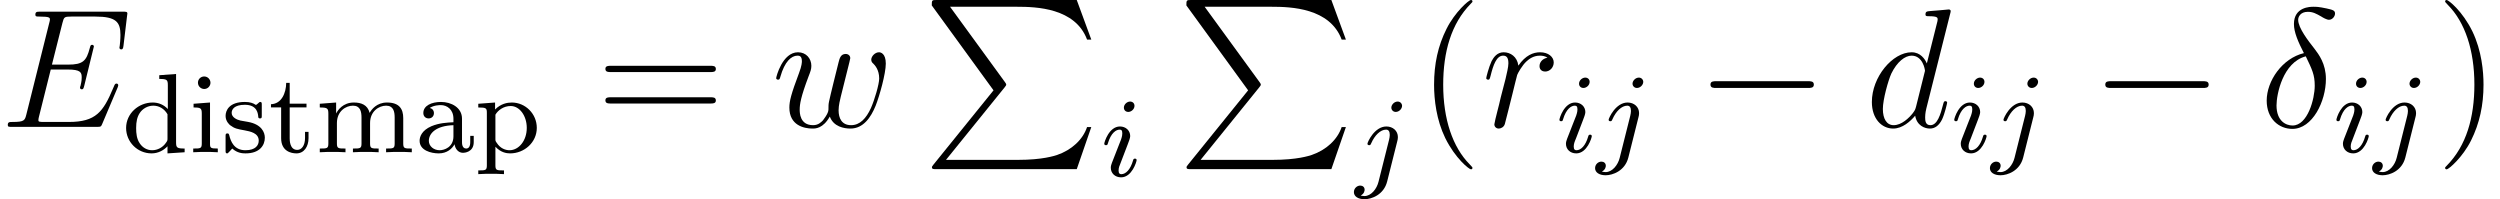
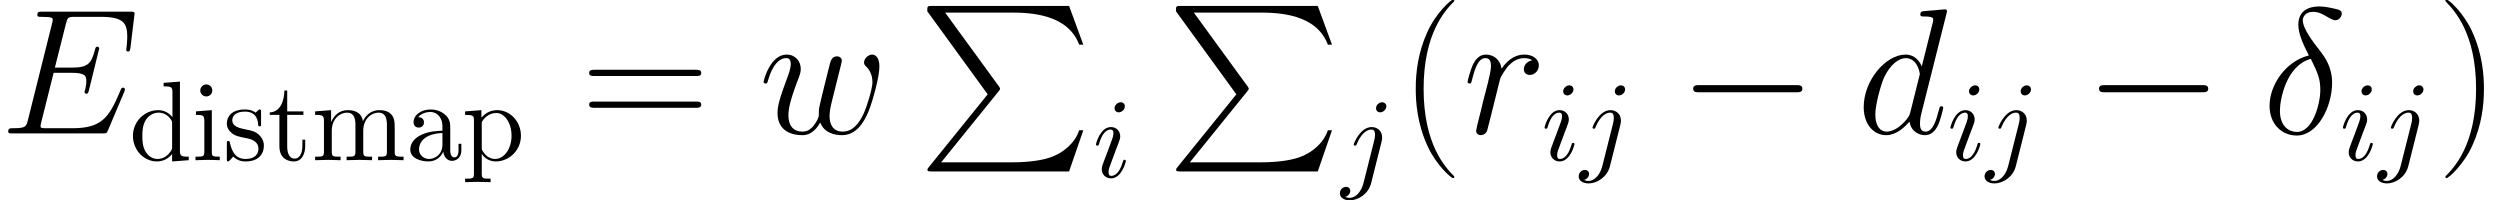
- <svg xmlns="http://www.w3.org/2000/svg" xmlns:xlink="http://www.w3.org/1999/xlink" height="13.997pt" version="1.1" viewBox="-0.001 -14.003 176.677 13.997" width="176.677pt">
+ <svg xmlns="http://www.w3.org/2000/svg" xmlns:xlink="http://www.w3.org/1999/xlink" height="19.173pt" version="1.1" viewBox="-0.002 -19.181 240.794 19.173" width="240.794pt">
  <defs>
-     <path d="M5.033 6.384L0.789 11.632C0.693 11.752 0.681 11.776 0.681 11.824C0.681 11.955 0.789 11.955 1.004 11.955H10.915L11.943 8.978H11.644C11.345 9.875 10.544 10.604 9.528 10.951C9.337 11.011 8.512 11.298 6.755 11.298H1.674L5.822 6.169C5.906 6.061 5.93 6.025 5.93 5.978S5.918 5.918 5.846 5.81L1.961 0.478H6.695C8.058 0.478 10.807 0.562 11.644 2.798H11.943L10.915 0H1.004C0.681 0 0.669 0.012 0.669 0.383L5.033 6.384Z" id="g0-80" />
-     <path d="M3.347 -2.375C3.347 -3.156 2.59 -3.555 1.865 -3.555C1.203 -3.555 0.614 -3.3 0.614 -2.774C0.614 -2.534 0.781 -2.391 0.988 -2.391C1.211 -2.391 1.363 -2.55 1.363 -2.766C1.363 -2.957 1.243 -3.092 1.068 -3.132C1.363 -3.332 1.793 -3.332 1.849 -3.332C2.295 -3.332 2.742 -3.021 2.742 -2.367V-2.12C2.279 -2.096 1.745 -2.072 1.188 -1.841C0.486 -1.538 0.351 -1.076 0.351 -0.813C0.351 -0.128 1.156 0.08 1.706 0.08C2.287 0.08 2.646 -0.247 2.821 -0.566C2.861 -0.263 3.068 0.04 3.419 0.04C3.499 0.04 4.176 0.008 4.176 -0.717V-1.156H3.929V-0.717C3.929 -0.391 3.81 -0.263 3.642 -0.263C3.347 -0.263 3.347 -0.63 3.347 -0.717V-2.375ZM2.742 -1.124C2.742 -0.351 2.088 -0.143 1.769 -0.143C1.355 -0.143 1.004 -0.422 1.004 -0.805C1.004 -1.331 1.498 -1.873 2.742 -1.913V-1.124Z" id="g4-97" />
-     <path d="M2.622 -5.444V-5.181C3.164 -5.181 3.228 -5.125 3.228 -4.734V-3.053C2.949 -3.355 2.574 -3.515 2.16 -3.515C1.164 -3.515 0.279 -2.742 0.279 -1.714C0.279 -0.733 1.076 0.08 2.08 0.08C2.55 0.08 2.941 -0.143 3.204 -0.422V0.08L4.415 0V-0.263C3.873 -0.263 3.81 -0.319 3.81 -0.709V-5.531L2.622 -5.444ZM3.204 -0.988C3.204 -0.845 3.204 -0.813 3.084 -0.654C2.861 -0.335 2.495 -0.143 2.12 -0.143C1.753 -0.143 1.435 -0.335 1.243 -0.63C1.028 -0.94 0.988 -1.331 0.988 -1.706C0.988 -2.168 1.06 -2.495 1.243 -2.774C1.435 -3.068 1.793 -3.292 2.2 -3.292C2.582 -3.292 2.965 -3.1 3.204 -2.686V-0.988Z" id="g4-100" />
-     <path d="M1.554 -4.91C1.554 -5.141 1.371 -5.356 1.108 -5.356C0.877 -5.356 0.669 -5.173 0.669 -4.918C0.669 -4.639 0.901 -4.471 1.108 -4.471C1.387 -4.471 1.554 -4.702 1.554 -4.91ZM0.359 -3.427V-3.164C0.869 -3.164 0.94 -3.116 0.94 -2.726V-0.622C0.94 -0.263 0.845 -0.263 0.335 -0.263V0C0.646 -0.024 1.092 -0.024 1.211 -0.024C1.315 -0.024 1.793 -0.024 2.072 0V-0.263C1.554 -0.263 1.522 -0.303 1.522 -0.614V-3.515L0.359 -3.427Z" id="g4-105" />
-     <path d="M6.225 -2.415C6.225 -3.061 5.946 -3.515 5.077 -3.515C4.344 -3.515 3.977 -3.013 3.85 -2.782C3.706 -3.355 3.252 -3.515 2.734 -3.515C1.961 -3.515 1.594 -2.965 1.49 -2.75H1.482V-3.515L0.327 -3.427V-3.164C0.869 -3.164 0.933 -3.108 0.933 -2.718V-0.622C0.933 -0.263 0.837 -0.263 0.327 -0.263V0C0.669 -0.024 1.02 -0.024 1.235 -0.024C1.466 -0.024 1.801 -0.024 2.144 0V-0.263C1.634 -0.263 1.538 -0.263 1.538 -0.622V-2.064C1.538 -2.901 2.168 -3.292 2.67 -3.292C3.188 -3.292 3.276 -2.885 3.276 -2.447V-0.622C3.276 -0.263 3.18 -0.263 2.67 -0.263V0C3.013 -0.024 3.363 -0.024 3.579 -0.024C3.81 -0.024 4.144 -0.024 4.487 0V-0.263C3.977 -0.263 3.881 -0.263 3.881 -0.622V-2.064C3.881 -2.901 4.511 -3.292 5.013 -3.292C5.531 -3.292 5.619 -2.885 5.619 -2.447V-0.622C5.619 -0.263 5.523 -0.263 5.013 -0.263V0C5.356 -0.024 5.707 -0.024 5.922 -0.024C6.153 -0.024 6.488 -0.024 6.83 0V-0.263C6.32 -0.263 6.225 -0.263 6.225 -0.622V-2.415Z" id="g4-109" />
-     <path d="M2.096 1.283C1.586 1.283 1.49 1.283 1.49 0.925V-0.391C1.865 0.016 2.271 0.08 2.527 0.08C3.539 0.08 4.415 -0.701 4.415 -1.722C4.415 -2.718 3.61 -3.515 2.646 -3.515C2.335 -3.515 1.873 -3.435 1.466 -3.021V-3.515L0.279 -3.427V-3.164C0.845 -3.164 0.885 -3.116 0.885 -2.782V0.925C0.885 1.283 0.789 1.283 0.279 1.283V1.546C0.622 1.522 0.972 1.522 1.188 1.522C1.419 1.522 1.753 1.522 2.096 1.546V1.283ZM1.49 -2.654C1.674 -2.973 2.072 -3.268 2.574 -3.268C3.188 -3.268 3.706 -2.59 3.706 -1.722C3.706 -0.805 3.132 -0.143 2.487 -0.143C2.208 -0.143 1.841 -0.263 1.586 -0.662C1.49 -0.797 1.49 -0.805 1.49 -0.956V-2.654Z" id="g4-112" />
-     <path d="M2.837 -3.347C2.837 -3.475 2.837 -3.555 2.734 -3.555C2.694 -3.555 2.67 -3.555 2.542 -3.427C2.527 -3.419 2.455 -3.347 2.431 -3.347C2.423 -3.347 2.407 -3.347 2.359 -3.379C2.232 -3.467 2.001 -3.555 1.642 -3.555C0.526 -3.555 0.279 -2.949 0.279 -2.566C0.279 -2.168 0.574 -1.937 0.598 -1.913C0.917 -1.674 1.1 -1.642 1.634 -1.546C2.008 -1.474 2.622 -1.363 2.622 -0.821C2.622 -0.51 2.415 -0.143 1.682 -0.143C0.877 -0.143 0.646 -0.765 0.542 -1.188C0.51 -1.291 0.502 -1.331 0.406 -1.331C0.279 -1.331 0.279 -1.267 0.279 -1.116V-0.128C0.279 0 0.279 0.08 0.383 0.08C0.43 0.08 0.438 0.072 0.582 -0.08C0.622 -0.12 0.709 -0.223 0.749 -0.263C1.108 0.064 1.482 0.08 1.69 0.08C2.702 0.08 3.053 -0.502 3.053 -1.028C3.053 -1.411 2.821 -1.969 1.873 -2.144C1.809 -2.16 1.363 -2.24 1.331 -2.24C1.084 -2.295 0.709 -2.463 0.709 -2.782C0.709 -3.021 0.885 -3.355 1.642 -3.355C2.534 -3.355 2.574 -2.702 2.59 -2.479C2.598 -2.415 2.654 -2.391 2.71 -2.391C2.837 -2.391 2.837 -2.447 2.837 -2.598V-3.347Z" id="g4-115" />
-     <path d="M1.482 -3.172H2.67V-3.435H1.482V-4.902H1.235C1.227 -4.176 0.901 -3.419 0.159 -3.395V-3.172H0.877V-0.996C0.877 -0.064 1.594 0.08 1.961 0.08C2.495 0.08 2.813 -0.399 2.813 -0.996V-1.443H2.566V-1.012C2.566 -0.462 2.319 -0.167 2.016 -0.167C1.482 -0.167 1.482 -0.853 1.482 -0.98V-3.172Z" id="g4-116" />
-     <path d="M2.375 -4.973C2.375 -5.149 2.248 -5.276 2.064 -5.276C1.857 -5.276 1.626 -5.085 1.626 -4.846C1.626 -4.67 1.753 -4.543 1.937 -4.543C2.144 -4.543 2.375 -4.734 2.375 -4.973ZM1.211 -2.048L0.781 -0.948C0.741 -0.829 0.701 -0.733 0.701 -0.598C0.701 -0.207 1.004 0.08 1.427 0.08C2.2 0.08 2.527 -1.036 2.527 -1.14C2.527 -1.219 2.463 -1.243 2.407 -1.243C2.311 -1.243 2.295 -1.188 2.271 -1.108C2.088 -0.47 1.761 -0.143 1.443 -0.143C1.347 -0.143 1.251 -0.183 1.251 -0.399C1.251 -0.59 1.307 -0.733 1.411 -0.98C1.49 -1.196 1.57 -1.411 1.658 -1.626L1.905 -2.271C1.977 -2.455 2.072 -2.702 2.072 -2.837C2.072 -3.236 1.753 -3.515 1.347 -3.515C0.574 -3.515 0.239 -2.399 0.239 -2.295C0.239 -2.224 0.295 -2.192 0.359 -2.192C0.462 -2.192 0.47 -2.24 0.494 -2.319C0.717 -3.076 1.084 -3.292 1.323 -3.292C1.435 -3.292 1.514 -3.252 1.514 -3.029C1.514 -2.949 1.506 -2.837 1.427 -2.598L1.211 -2.048Z" id="g2-105" />
-     <path d="M3.292 -4.973C3.292 -5.125 3.172 -5.276 2.981 -5.276C2.742 -5.276 2.534 -5.053 2.534 -4.846C2.534 -4.694 2.654 -4.543 2.845 -4.543C3.084 -4.543 3.292 -4.766 3.292 -4.973ZM1.626 0.399C1.506 0.885 1.116 1.403 0.63 1.403C0.502 1.403 0.383 1.371 0.367 1.363C0.614 1.243 0.646 1.028 0.646 0.956C0.646 0.765 0.502 0.662 0.335 0.662C0.104 0.662 -0.112 0.861 -0.112 1.124C-0.112 1.427 0.183 1.626 0.638 1.626C1.124 1.626 2.001 1.323 2.24 0.367L2.957 -2.487C2.981 -2.582 2.997 -2.646 2.997 -2.766C2.997 -3.204 2.646 -3.515 2.184 -3.515C1.339 -3.515 0.845 -2.399 0.845 -2.295C0.845 -2.224 0.901 -2.192 0.964 -2.192C1.052 -2.192 1.06 -2.216 1.116 -2.335C1.355 -2.885 1.761 -3.292 2.16 -3.292C2.327 -3.292 2.423 -3.18 2.423 -2.917C2.423 -2.805 2.399 -2.694 2.375 -2.582L1.626 0.399Z" id="g2-106" />
-     <path d="M7.878 -2.75C8.082 -2.75 8.297 -2.75 8.297 -2.989S8.082 -3.228 7.878 -3.228H1.411C1.207 -3.228 0.992 -3.228 0.992 -2.989S1.207 -2.75 1.411 -2.75H7.878Z" id="g1-0" />
-     <path d="M3.108 -5.212C1.578 -4.842 0.478 -3.252 0.478 -1.853C0.478 -0.574 1.339 0.143 2.295 0.143C3.706 0.143 4.663 -1.793 4.663 -3.383C4.663 -4.459 4.16 -5.117 3.862 -5.511C3.419 -6.073 2.702 -6.994 2.702 -7.568C2.702 -7.771 2.857 -8.13 3.383 -8.13C3.754 -8.13 3.981 -7.998 4.34 -7.795C4.447 -7.723 4.722 -7.568 4.878 -7.568C5.129 -7.568 5.308 -7.819 5.308 -8.01C5.308 -8.237 5.129 -8.273 4.71 -8.369C4.148 -8.488 3.981 -8.488 3.778 -8.488S2.403 -8.488 2.403 -7.269C2.403 -6.683 2.702 -6.001 3.108 -5.212ZM3.24 -4.985C3.694 -4.041 3.873 -3.682 3.873 -2.905C3.873 -1.973 3.371 -0.096 2.307 -0.096C1.841 -0.096 1.172 -0.406 1.172 -1.518C1.172 -2.295 1.614 -4.555 3.24 -4.985Z" id="g3-14" />
-     <path d="M8.309 -2.774C8.321 -2.809 8.357 -2.893 8.357 -2.941C8.357 -3.001 8.309 -3.061 8.237 -3.061C8.189 -3.061 8.165 -3.049 8.13 -3.013C8.106 -3.001 8.106 -2.977 7.998 -2.738C7.293 -1.064 6.779 -0.347 4.866 -0.347H3.12C2.953 -0.347 2.929 -0.347 2.857 -0.359C2.726 -0.371 2.714 -0.395 2.714 -0.49C2.714 -0.574 2.738 -0.646 2.762 -0.753L3.587 -4.053H4.77C5.703 -4.053 5.774 -3.85 5.774 -3.491C5.774 -3.371 5.774 -3.264 5.691 -2.905C5.667 -2.857 5.655 -2.809 5.655 -2.774C5.655 -2.69 5.715 -2.654 5.786 -2.654C5.894 -2.654 5.906 -2.738 5.954 -2.905L6.635 -5.679C6.635 -5.738 6.587 -5.798 6.516 -5.798C6.408 -5.798 6.396 -5.75 6.348 -5.583C6.109 -4.663 5.87 -4.399 4.806 -4.399H3.67L4.411 -7.34C4.519 -7.759 4.543 -7.795 5.033 -7.795H6.743C8.213 -7.795 8.512 -7.4 8.512 -6.492C8.512 -6.48 8.512 -6.145 8.464 -5.75C8.452 -5.703 8.44 -5.631 8.44 -5.607C8.44 -5.511 8.5 -5.475 8.572 -5.475C8.656 -5.475 8.703 -5.523 8.727 -5.738L8.978 -7.831C8.978 -7.867 9.002 -7.986 9.002 -8.01C9.002 -8.141 8.895 -8.141 8.679 -8.141H2.845C2.618 -8.141 2.499 -8.141 2.499 -7.926C2.499 -7.795 2.582 -7.795 2.786 -7.795C3.527 -7.795 3.527 -7.711 3.527 -7.58C3.527 -7.52 3.515 -7.472 3.479 -7.34L1.865 -0.885C1.757 -0.466 1.734 -0.347 0.897 -0.347C0.669 -0.347 0.55 -0.347 0.55 -0.132C0.55 0 0.622 0 0.861 0H6.862C7.125 0 7.137 -0.012 7.221 -0.203L8.309 -2.774Z" id="g3-69" />
-     <path d="M6.013 -7.998C6.025 -8.046 6.049 -8.118 6.049 -8.177C6.049 -8.297 5.93 -8.297 5.906 -8.297C5.894 -8.297 5.308 -8.249 5.248 -8.237C5.045 -8.225 4.866 -8.201 4.651 -8.189C4.352 -8.165 4.268 -8.153 4.268 -7.938C4.268 -7.819 4.364 -7.819 4.531 -7.819C5.117 -7.819 5.129 -7.711 5.129 -7.592C5.129 -7.52 5.105 -7.424 5.093 -7.388L4.364 -4.483C4.232 -4.794 3.909 -5.272 3.288 -5.272C1.937 -5.272 0.478 -3.527 0.478 -1.757C0.478 -0.574 1.172 0.12 1.985 0.12C2.642 0.12 3.204 -0.395 3.539 -0.789C3.658 -0.084 4.22 0.12 4.579 0.12S5.224 -0.096 5.44 -0.526C5.631 -0.933 5.798 -1.662 5.798 -1.71C5.798 -1.769 5.75 -1.817 5.679 -1.817C5.571 -1.817 5.559 -1.757 5.511 -1.578C5.332 -0.873 5.105 -0.12 4.615 -0.12C4.268 -0.12 4.244 -0.43 4.244 -0.669C4.244 -0.717 4.244 -0.968 4.328 -1.303L6.013 -7.998ZM3.599 -1.423C3.539 -1.219 3.539 -1.196 3.371 -0.968C3.108 -0.634 2.582 -0.12 2.02 -0.12C1.53 -0.12 1.255 -0.562 1.255 -1.267C1.255 -1.925 1.626 -3.264 1.853 -3.766C2.26 -4.603 2.821 -5.033 3.288 -5.033C4.077 -5.033 4.232 -4.053 4.232 -3.957C4.232 -3.945 4.196 -3.79 4.184 -3.766L3.599 -1.423Z" id="g3-100" />
-     <path d="M4.651 -4.89C4.28 -4.818 4.089 -4.555 4.089 -4.292C4.089 -4.005 4.316 -3.909 4.483 -3.909C4.818 -3.909 5.093 -4.196 5.093 -4.555C5.093 -4.937 4.722 -5.272 4.125 -5.272C3.646 -5.272 3.096 -5.057 2.594 -4.328C2.511 -4.961 2.032 -5.272 1.554 -5.272C1.088 -5.272 0.849 -4.914 0.705 -4.651C0.502 -4.22 0.323 -3.503 0.323 -3.443C0.323 -3.395 0.371 -3.335 0.454 -3.335C0.55 -3.335 0.562 -3.347 0.634 -3.622C0.813 -4.34 1.04 -5.033 1.518 -5.033C1.805 -5.033 1.889 -4.83 1.889 -4.483C1.889 -4.22 1.769 -3.754 1.686 -3.383L1.351 -2.092C1.303 -1.865 1.172 -1.327 1.112 -1.112C1.028 -0.801 0.897 -0.239 0.897 -0.179C0.897 -0.012 1.028 0.12 1.207 0.12C1.339 0.12 1.566 0.036 1.638 -0.203C1.674 -0.299 2.116 -2.104 2.188 -2.379C2.248 -2.642 2.319 -2.893 2.379 -3.156C2.427 -3.324 2.475 -3.515 2.511 -3.67C2.546 -3.778 2.869 -4.364 3.168 -4.627C3.312 -4.758 3.622 -5.033 4.113 -5.033C4.304 -5.033 4.495 -4.997 4.651 -4.89Z" id="g3-114" />
-     <path d="M4.113 -0.729C4.376 -0.012 5.117 0.12 5.571 0.12C6.48 0.12 7.018 -0.669 7.352 -1.494C7.627 -2.188 8.07 -3.766 8.07 -4.471C8.07 -5.2 7.699 -5.272 7.592 -5.272C7.305 -5.272 7.042 -4.985 7.042 -4.746C7.042 -4.603 7.125 -4.519 7.185 -4.471C7.293 -4.364 7.603 -4.041 7.603 -3.419C7.603 -3.013 7.269 -1.889 7.018 -1.327C6.683 -0.598 6.241 -0.12 5.619 -0.12C4.949 -0.12 4.734 -0.622 4.734 -1.172C4.734 -1.518 4.842 -1.937 4.89 -2.14L5.392 -4.148C5.452 -4.388 5.559 -4.806 5.559 -4.854C5.559 -5.033 5.416 -5.153 5.236 -5.153C4.89 -5.153 4.806 -4.854 4.734 -4.567C4.615 -4.101 4.113 -2.08 4.065 -1.817C4.017 -1.614 4.017 -1.482 4.017 -1.219C4.017 -0.933 3.634 -0.478 3.622 -0.454C3.491 -0.323 3.3 -0.12 2.929 -0.12C1.985 -0.12 1.985 -1.016 1.985 -1.219C1.985 -1.602 2.068 -2.128 2.606 -3.551C2.75 -3.921 2.809 -4.077 2.809 -4.316C2.809 -4.818 2.451 -5.272 1.865 -5.272C0.765 -5.272 0.323 -3.539 0.323 -3.443C0.323 -3.395 0.371 -3.335 0.454 -3.335C0.562 -3.335 0.574 -3.383 0.622 -3.551C0.921 -4.603 1.387 -5.033 1.829 -5.033C1.949 -5.033 2.14 -5.021 2.14 -4.639C2.14 -4.579 2.14 -4.328 1.937 -3.802C1.375 -2.307 1.255 -1.817 1.255 -1.363C1.255 -0.108 2.283 0.12 2.893 0.12C3.096 0.12 3.634 0.12 4.113 -0.729Z" id="g3-119" />
-     <path d="M3.885 2.905C3.885 2.869 3.885 2.845 3.682 2.642C2.487 1.435 1.817 -0.538 1.817 -2.977C1.817 -5.296 2.379 -7.293 3.766 -8.703C3.885 -8.811 3.885 -8.835 3.885 -8.871C3.885 -8.942 3.826 -8.966 3.778 -8.966C3.622 -8.966 2.642 -8.106 2.056 -6.934C1.447 -5.727 1.172 -4.447 1.172 -2.977C1.172 -1.913 1.339 -0.49 1.961 0.789C2.666 2.224 3.646 3.001 3.778 3.001C3.826 3.001 3.885 2.977 3.885 2.905Z" id="g5-40" />
-     <path d="M3.371 -2.977C3.371 -3.885 3.252 -5.368 2.582 -6.755C1.877 -8.189 0.897 -8.966 0.765 -8.966C0.717 -8.966 0.658 -8.942 0.658 -8.871C0.658 -8.835 0.658 -8.811 0.861 -8.608C2.056 -7.4 2.726 -5.428 2.726 -2.989C2.726 -0.669 2.164 1.327 0.777 2.738C0.658 2.845 0.658 2.869 0.658 2.905C0.658 2.977 0.717 3.001 0.765 3.001C0.921 3.001 1.901 2.14 2.487 0.968C3.096 -0.251 3.371 -1.542 3.371 -2.977Z" id="g5-41" />
-     <path d="M8.07 -3.873C8.237 -3.873 8.452 -3.873 8.452 -4.089C8.452 -4.316 8.249 -4.316 8.07 -4.316H1.028C0.861 -4.316 0.646 -4.316 0.646 -4.101C0.646 -3.873 0.849 -3.873 1.028 -3.873H8.07ZM8.07 -1.65C8.237 -1.65 8.452 -1.65 8.452 -1.865C8.452 -2.092 8.249 -2.092 8.07 -2.092H1.028C0.861 -2.092 0.646 -2.092 0.646 -1.877C0.646 -1.65 0.849 -1.65 1.028 -1.65H8.07Z" id="g5-61" />
+     <path d="M6.711 8.512L1.052 15.51C0.925 15.669 0.909 15.701 0.909 15.765C0.909 15.94 1.052 15.94 1.339 15.94H14.553L15.924 11.971H15.526C15.127 13.167 14.059 14.139 12.704 14.601C12.449 14.681 11.349 15.063 9.006 15.063H2.232L7.763 8.225C7.874 8.082 7.906 8.034 7.906 7.97S7.89 7.89 7.795 7.747L2.614 0.638H8.927C10.744 0.638 14.41 0.749 15.526 3.73H15.924L14.553 0H1.339C0.909 0 0.893 0.016 0.893 0.51L6.711 8.512Z" id="g0-80" />
+     <path d="M5.268 4.201C5.268 4.183 5.268 4.149 5.216 4.097C4.424 3.288 2.307 1.085 2.307 -4.287S4.39 -11.844 5.233 -12.705C5.233 -12.722 5.268 -12.757 5.268 -12.808S5.216 -12.894 5.147 -12.894C4.958 -12.894 3.495 -11.62 2.651 -9.727C1.79 -7.816 1.549 -5.957 1.549 -4.304C1.549 -3.064 1.67 -0.964 2.703 1.257C3.529 3.047 4.941 4.304 5.147 4.304C5.233 4.304 5.268 4.269 5.268 4.201Z" id="g5-40" />
+     <path d="M4.528 -4.287C4.528 -5.526 4.407 -7.626 3.374 -9.847C2.548 -11.638 1.136 -12.894 0.93 -12.894C0.878 -12.894 0.809 -12.877 0.809 -12.791C0.809 -12.757 0.826 -12.739 0.844 -12.705C1.67 -11.844 3.77 -9.658 3.77 -4.304C3.77 1.067 1.687 3.254 0.844 4.114C0.826 4.149 0.809 4.166 0.809 4.201C0.809 4.287 0.878 4.304 0.93 4.304C1.119 4.304 2.582 3.03 3.426 1.136C4.287 -0.775 4.528 -2.634 4.528 -4.287Z" id="g5-41" />
+     <path d="M11.069 -5.526C11.328 -5.526 11.586 -5.526 11.586 -5.819C11.586 -6.129 11.293 -6.129 11.001 -6.129H1.377C1.085 -6.129 0.792 -6.129 0.792 -5.819C0.792 -5.526 1.05 -5.526 1.308 -5.526H11.069ZM11.001 -2.462C11.293 -2.462 11.586 -2.462 11.586 -2.772C11.586 -3.064 11.328 -3.064 11.069 -3.064H1.308C1.05 -3.064 0.792 -3.064 0.792 -2.772C0.792 -2.462 1.085 -2.462 1.377 -2.462H11.001Z" id="g5-61" />
+     <path d="M3.098 -6.818C3.098 -7.036 2.945 -7.211 2.695 -7.211C2.4 -7.211 2.105 -6.927 2.105 -6.633C2.105 -6.425 2.258 -6.24 2.52 -6.24C2.771 -6.24 3.098 -6.491 3.098 -6.818ZM2.269 -2.716C2.4 -3.033 2.4 -3.055 2.509 -3.349C2.596 -3.567 2.651 -3.72 2.651 -3.927C2.651 -4.418 2.302 -4.822 1.756 -4.822C0.731 -4.822 0.316 -3.24 0.316 -3.142C0.316 -3.033 0.425 -3.033 0.447 -3.033C0.556 -3.033 0.567 -3.055 0.622 -3.229C0.916 -4.255 1.353 -4.582 1.724 -4.582C1.811 -4.582 1.996 -4.582 1.996 -4.233C1.996 -4.004 1.92 -3.775 1.876 -3.665C1.789 -3.382 1.298 -2.116 1.124 -1.647C1.015 -1.364 0.873 -1.004 0.873 -0.775C0.873 -0.262 1.244 0.12 1.767 0.12C2.793 0.12 3.196 -1.462 3.196 -1.56C3.196 -1.669 3.098 -1.669 3.065 -1.669C2.956 -1.669 2.956 -1.636 2.902 -1.473C2.705 -0.785 2.345 -0.12 1.789 -0.12C1.604 -0.12 1.527 -0.229 1.527 -0.48C1.527 -0.753 1.593 -0.905 1.844 -1.571L2.269 -2.716Z" id="g2-105" />
+     <path d="M4.331 -6.818C4.331 -7.025 4.178 -7.211 3.916 -7.211C3.665 -7.211 3.338 -6.96 3.338 -6.633C3.338 -6.415 3.491 -6.24 3.742 -6.24C4.036 -6.24 4.331 -6.524 4.331 -6.818ZM2.138 0.545C1.931 1.375 1.407 1.996 0.796 1.996C0.731 1.996 0.567 1.996 0.371 1.898C0.698 1.822 0.862 1.538 0.862 1.32C0.862 1.145 0.742 0.938 0.447 0.938C0.175 0.938 -0.142 1.167 -0.142 1.56C-0.142 1.996 0.295 2.236 0.818 2.236C1.582 2.236 2.596 1.658 2.869 0.578L3.873 -3.415C3.927 -3.633 3.927 -3.785 3.927 -3.818C3.927 -4.44 3.469 -4.822 2.924 -4.822C1.811 -4.822 1.189 -3.24 1.189 -3.142C1.189 -3.033 1.298 -3.033 1.32 -3.033C1.418 -3.033 1.429 -3.044 1.516 -3.251C1.789 -3.916 2.291 -4.582 2.891 -4.582C3.044 -4.582 3.24 -4.538 3.24 -4.08C3.24 -3.829 3.207 -3.709 3.164 -3.524L2.138 0.545Z" id="g2-106" />
+     <path d="M11.345 -3.96C11.638 -3.96 11.947 -3.96 11.947 -4.304S11.638 -4.648 11.345 -4.648H2.031C1.739 -4.648 1.429 -4.648 1.429 -4.304S1.739 -3.96 2.031 -3.96H11.345Z" id="g1-0" />
+     <path d="M4.476 -7.506C2.272 -6.972 0.689 -4.683 0.689 -2.668C0.689 -0.826 1.928 0.207 3.305 0.207C5.337 0.207 6.714 -2.582 6.714 -4.872C6.714 -6.421 5.991 -7.368 5.561 -7.936C4.924 -8.745 3.891 -10.071 3.891 -10.897C3.891 -11.19 4.114 -11.707 4.872 -11.707C5.406 -11.707 5.733 -11.517 6.249 -11.225C6.404 -11.121 6.8 -10.897 7.024 -10.897C7.385 -10.897 7.644 -11.259 7.644 -11.534C7.644 -11.861 7.385 -11.913 6.783 -12.051C5.974 -12.223 5.733 -12.223 5.44 -12.223S3.46 -12.223 3.46 -10.467C3.46 -9.623 3.891 -8.642 4.476 -7.506ZM4.665 -7.179C5.32 -5.819 5.578 -5.302 5.578 -4.183C5.578 -2.841 4.855 -0.138 3.323 -0.138C2.651 -0.138 1.687 -0.585 1.687 -2.186C1.687 -3.305 2.324 -6.559 4.665 -7.179Z" id="g3-14" />
+     <path d="M11.965 -3.994C11.982 -4.046 12.034 -4.166 12.034 -4.235C12.034 -4.321 11.965 -4.407 11.861 -4.407C11.793 -4.407 11.758 -4.39 11.707 -4.338C11.672 -4.321 11.672 -4.287 11.517 -3.942C10.501 -1.532 9.761 -0.499 7.007 -0.499H4.493C4.252 -0.499 4.218 -0.499 4.114 -0.516C3.925 -0.534 3.908 -0.568 3.908 -0.706C3.908 -0.826 3.942 -0.93 3.977 -1.085L5.165 -5.836H6.869C8.212 -5.836 8.315 -5.543 8.315 -5.027C8.315 -4.855 8.315 -4.7 8.195 -4.183C8.16 -4.114 8.143 -4.046 8.143 -3.994C8.143 -3.873 8.229 -3.822 8.332 -3.822C8.487 -3.822 8.504 -3.942 8.573 -4.183L9.555 -8.177C9.555 -8.263 9.486 -8.349 9.382 -8.349C9.227 -8.349 9.21 -8.281 9.141 -8.04C8.797 -6.714 8.453 -6.335 6.921 -6.335H5.285L6.353 -10.57C6.507 -11.173 6.542 -11.225 7.248 -11.225H9.71C11.827 -11.225 12.257 -10.656 12.257 -9.348C12.257 -9.331 12.257 -8.849 12.188 -8.281C12.171 -8.212 12.154 -8.108 12.154 -8.074C12.154 -7.936 12.24 -7.885 12.344 -7.885C12.464 -7.885 12.533 -7.954 12.567 -8.263L12.929 -11.276C12.929 -11.328 12.963 -11.5 12.963 -11.534C12.963 -11.724 12.808 -11.724 12.498 -11.724H4.097C3.77 -11.724 3.598 -11.724 3.598 -11.414C3.598 -11.225 3.719 -11.225 4.011 -11.225C5.079 -11.225 5.079 -11.104 5.079 -10.915C5.079 -10.829 5.061 -10.76 5.01 -10.57L2.686 -1.274C2.531 -0.671 2.496 -0.499 1.291 -0.499C0.964 -0.499 0.792 -0.499 0.792 -0.189C0.792 0 0.895 0 1.24 0H9.882C10.26 0 10.278 -0.017 10.398 -0.293L11.965 -3.994Z" id="g3-69" />
+     <path d="M8.659 -11.517C8.677 -11.586 8.711 -11.689 8.711 -11.775C8.711 -11.947 8.539 -11.947 8.504 -11.947C8.487 -11.947 7.644 -11.879 7.558 -11.861C7.265 -11.844 7.007 -11.81 6.697 -11.793C6.266 -11.758 6.146 -11.741 6.146 -11.431C6.146 -11.259 6.284 -11.259 6.525 -11.259C7.368 -11.259 7.385 -11.104 7.385 -10.932C7.385 -10.829 7.351 -10.691 7.334 -10.639L6.284 -6.456C6.094 -6.903 5.629 -7.592 4.734 -7.592C2.789 -7.592 0.689 -5.079 0.689 -2.531C0.689 -0.826 1.687 0.172 2.858 0.172C3.805 0.172 4.614 -0.568 5.096 -1.136C5.268 -0.121 6.077 0.172 6.594 0.172S7.523 -0.138 7.833 -0.757C8.108 -1.343 8.349 -2.393 8.349 -2.462C8.349 -2.548 8.281 -2.617 8.177 -2.617C8.022 -2.617 8.005 -2.531 7.936 -2.272C7.678 -1.257 7.351 -0.172 6.645 -0.172C6.146 -0.172 6.111 -0.62 6.111 -0.964C6.111 -1.033 6.111 -1.394 6.232 -1.876L8.659 -11.517ZM5.182 -2.049C5.096 -1.756 5.096 -1.722 4.855 -1.394C4.476 -0.912 3.719 -0.172 2.909 -0.172C2.204 -0.172 1.808 -0.809 1.808 -1.825C1.808 -2.772 2.341 -4.7 2.668 -5.423C3.254 -6.628 4.063 -7.248 4.734 -7.248C5.87 -7.248 6.094 -5.836 6.094 -5.698C6.094 -5.681 6.043 -5.457 6.025 -5.423L5.182 -2.049Z" id="g3-100" />
+     <path d="M6.697 -7.041C6.163 -6.938 5.888 -6.559 5.888 -6.18C5.888 -5.767 6.215 -5.629 6.456 -5.629C6.938 -5.629 7.334 -6.043 7.334 -6.559C7.334 -7.11 6.8 -7.592 5.939 -7.592C5.251 -7.592 4.459 -7.282 3.736 -6.232C3.615 -7.144 2.927 -7.592 2.238 -7.592C1.567 -7.592 1.222 -7.076 1.016 -6.697C0.723 -6.077 0.465 -5.044 0.465 -4.958C0.465 -4.889 0.534 -4.803 0.654 -4.803C0.792 -4.803 0.809 -4.82 0.912 -5.216C1.171 -6.249 1.498 -7.248 2.186 -7.248C2.6 -7.248 2.72 -6.955 2.72 -6.456C2.72 -6.077 2.548 -5.406 2.427 -4.872L1.945 -3.013C1.876 -2.686 1.687 -1.911 1.601 -1.601C1.481 -1.153 1.291 -0.344 1.291 -0.258C1.291 -0.017 1.481 0.172 1.739 0.172C1.928 0.172 2.255 0.052 2.359 -0.293C2.41 -0.43 3.047 -3.03 3.15 -3.426C3.236 -3.805 3.34 -4.166 3.426 -4.545C3.495 -4.786 3.564 -5.061 3.615 -5.285C3.667 -5.44 4.132 -6.284 4.562 -6.662C4.769 -6.852 5.216 -7.248 5.922 -7.248C6.198 -7.248 6.473 -7.196 6.697 -7.041Z" id="g3-114" />
+     <path d="M5.922 -1.05C6.301 -0.017 7.368 0.172 8.022 0.172C9.331 0.172 10.105 -0.964 10.588 -2.152C10.983 -3.15 11.62 -5.423 11.62 -6.439C11.62 -7.489 11.087 -7.592 10.932 -7.592C10.519 -7.592 10.14 -7.179 10.14 -6.835C10.14 -6.628 10.26 -6.507 10.347 -6.439C10.501 -6.284 10.949 -5.819 10.949 -4.924C10.949 -4.338 10.467 -2.72 10.105 -1.911C9.623 -0.861 8.986 -0.172 8.091 -0.172C7.127 -0.172 6.817 -0.895 6.817 -1.687C6.817 -2.186 6.972 -2.789 7.041 -3.082L7.764 -5.974C7.85 -6.318 8.005 -6.921 8.005 -6.989C8.005 -7.248 7.799 -7.42 7.54 -7.42C7.041 -7.42 6.921 -6.989 6.817 -6.576C6.645 -5.905 5.922 -2.995 5.853 -2.617C5.784 -2.324 5.784 -2.135 5.784 -1.756C5.784 -1.343 5.233 -0.689 5.216 -0.654C5.027 -0.465 4.751 -0.172 4.218 -0.172C2.858 -0.172 2.858 -1.463 2.858 -1.756C2.858 -2.307 2.978 -3.064 3.753 -5.113C3.96 -5.647 4.046 -5.87 4.046 -6.215C4.046 -6.938 3.529 -7.592 2.686 -7.592C1.102 -7.592 0.465 -5.096 0.465 -4.958C0.465 -4.889 0.534 -4.803 0.654 -4.803C0.809 -4.803 0.826 -4.872 0.895 -5.113C1.326 -6.628 1.997 -7.248 2.634 -7.248C2.806 -7.248 3.082 -7.23 3.082 -6.68C3.082 -6.594 3.082 -6.232 2.789 -5.475C1.98 -3.323 1.808 -2.617 1.808 -1.963C1.808 -0.155 3.288 0.172 4.166 0.172C4.459 0.172 5.233 0.172 5.922 -1.05Z" id="g3-119" />
+     <path d="M3.633 -0.829C3.676 -0.393 3.971 0.065 4.484 0.065C4.713 0.065 5.378 -0.087 5.378 -0.971V-1.582H5.105V-0.971C5.105 -0.338 4.833 -0.273 4.713 -0.273C4.353 -0.273 4.309 -0.764 4.309 -0.818V-3C4.309 -3.458 4.309 -3.884 3.916 -4.287C3.491 -4.713 2.945 -4.887 2.422 -4.887C1.527 -4.887 0.775 -4.375 0.775 -3.655C0.775 -3.327 0.993 -3.142 1.276 -3.142C1.582 -3.142 1.778 -3.36 1.778 -3.644C1.778 -3.775 1.724 -4.135 1.222 -4.145C1.516 -4.527 2.051 -4.647 2.4 -4.647C2.935 -4.647 3.556 -4.222 3.556 -3.251V-2.847C3 -2.815 2.236 -2.782 1.549 -2.455C0.731 -2.084 0.458 -1.516 0.458 -1.036C0.458 -0.153 1.516 0.12 2.204 0.12C2.924 0.12 3.425 -0.316 3.633 -0.829ZM3.556 -2.618V-1.527C3.556 -0.491 2.771 -0.12 2.28 -0.12C1.745 -0.12 1.298 -0.502 1.298 -1.047C1.298 -1.647 1.756 -2.553 3.556 -2.618Z" id="g4-97" />
+     <path d="M4.145 -0.6V0.12L5.749 0V-0.338C4.985 -0.338 4.898 -0.415 4.898 -0.949V-7.571L3.327 -7.451V-7.113C4.091 -7.113 4.178 -7.036 4.178 -6.502V-4.145C3.862 -4.538 3.393 -4.822 2.804 -4.822C1.516 -4.822 0.371 -3.753 0.371 -2.345C0.371 -0.96 1.44 0.12 2.684 0.12C3.382 0.12 3.873 -0.251 4.145 -0.6ZM4.145 -3.524V-1.287C4.145 -1.091 4.145 -1.069 4.025 -0.884C3.698 -0.36 3.207 -0.12 2.738 -0.12C2.247 -0.12 1.855 -0.404 1.593 -0.818C1.309 -1.265 1.276 -1.887 1.276 -2.335C1.276 -2.738 1.298 -3.393 1.615 -3.884C1.844 -4.222 2.258 -4.582 2.847 -4.582C3.229 -4.582 3.687 -4.418 4.025 -3.927C4.145 -3.742 4.145 -3.72 4.145 -3.524Z" id="g4-100" />
+     <path d="M1.931 -4.822L0.404 -4.702V-4.364C1.113 -4.364 1.211 -4.298 1.211 -3.764V-0.829C1.211 -0.338 1.091 -0.338 0.36 -0.338V0C0.709 -0.011 1.298 -0.033 1.56 -0.033C1.942 -0.033 2.324 -0.011 2.695 0V-0.338C1.975 -0.338 1.931 -0.393 1.931 -0.818V-4.822ZM1.975 -6.72C1.975 -7.069 1.702 -7.298 1.396 -7.298C1.058 -7.298 0.818 -7.004 0.818 -6.72C0.818 -6.425 1.058 -6.142 1.396 -6.142C1.702 -6.142 1.975 -6.371 1.975 -6.72Z" id="g4-105" />
+     <path d="M1.2 -3.753V-0.829C1.2 -0.338 1.08 -0.338 0.349 -0.338V0C0.731 -0.011 1.287 -0.033 1.582 -0.033C1.865 -0.033 2.433 -0.011 2.804 0V-0.338C2.073 -0.338 1.953 -0.338 1.953 -0.829V-2.836C1.953 -3.971 2.727 -4.582 3.425 -4.582C4.113 -4.582 4.233 -3.993 4.233 -3.371V-0.829C4.233 -0.338 4.113 -0.338 3.382 -0.338V0C3.764 -0.011 4.32 -0.033 4.615 -0.033C4.898 -0.033 5.465 -0.011 5.836 0V-0.338C5.105 -0.338 4.985 -0.338 4.985 -0.829V-2.836C4.985 -3.971 5.76 -4.582 6.458 -4.582C7.145 -4.582 7.265 -3.993 7.265 -3.371V-0.829C7.265 -0.338 7.145 -0.338 6.415 -0.338V0C6.796 -0.011 7.353 -0.033 7.647 -0.033C7.931 -0.033 8.498 -0.011 8.869 0V-0.338C8.302 -0.338 8.029 -0.338 8.018 -0.665V-2.749C8.018 -3.687 8.018 -4.025 7.68 -4.418C7.527 -4.604 7.167 -4.822 6.535 -4.822C5.618 -4.822 5.138 -4.167 4.953 -3.753C4.8 -4.702 3.993 -4.822 3.502 -4.822C2.705 -4.822 2.193 -4.353 1.887 -3.676V-4.822L0.349 -4.702V-4.364C1.113 -4.364 1.2 -4.287 1.2 -3.753Z" id="g4-109" />
+     <path d="M1.876 -4.102V-4.822L0.305 -4.702V-4.364C1.08 -4.364 1.156 -4.298 1.156 -3.818V1.287C1.156 1.778 1.036 1.778 0.305 1.778V2.116C0.676 2.105 1.244 2.084 1.527 2.084C1.822 2.084 2.378 2.105 2.76 2.116V1.778C2.029 1.778 1.909 1.778 1.909 1.287V-0.545V-0.644C1.964 -0.469 2.422 0.12 3.251 0.12C4.549 0.12 5.684 -0.949 5.684 -2.356C5.684 -3.742 4.625 -4.822 3.404 -4.822C2.553 -4.822 2.095 -4.342 1.876 -4.102ZM1.909 -1.244V-3.676C2.225 -4.233 2.76 -4.549 3.316 -4.549C4.113 -4.549 4.778 -3.589 4.778 -2.356C4.778 -1.036 4.015 -0.12 3.207 -0.12C2.771 -0.12 2.356 -0.338 2.062 -0.785C1.909 -1.015 1.909 -1.025 1.909 -1.244Z" id="g4-112" />
+     <path d="M2.269 -2.116C2.509 -2.073 3.404 -1.898 3.404 -1.113C3.404 -0.556 3.022 -0.12 2.171 -0.12C1.255 -0.12 0.862 -0.742 0.655 -1.669C0.622 -1.811 0.611 -1.855 0.502 -1.855C0.36 -1.855 0.36 -1.778 0.36 -1.582V-0.142C0.36 0.044 0.36 0.12 0.48 0.12C0.535 0.12 0.545 0.109 0.753 -0.098C0.775 -0.12 0.775 -0.142 0.971 -0.349C1.451 0.109 1.942 0.12 2.171 0.12C3.425 0.12 3.927 -0.611 3.927 -1.396C3.927 -1.975 3.6 -2.302 3.469 -2.433C3.109 -2.782 2.684 -2.869 2.225 -2.956C1.615 -3.076 0.884 -3.218 0.884 -3.851C0.884 -4.233 1.167 -4.68 2.105 -4.68C3.305 -4.68 3.36 -3.698 3.382 -3.36C3.393 -3.262 3.491 -3.262 3.513 -3.262C3.655 -3.262 3.655 -3.316 3.655 -3.524V-4.625C3.655 -4.811 3.655 -4.887 3.535 -4.887C3.48 -4.887 3.458 -4.887 3.316 -4.756C3.284 -4.713 3.175 -4.615 3.131 -4.582C2.716 -4.887 2.269 -4.887 2.105 -4.887C0.775 -4.887 0.36 -4.156 0.36 -3.545C0.36 -3.164 0.535 -2.858 0.829 -2.618C1.178 -2.335 1.484 -2.269 2.269 -2.116Z" id="g4-115" />
+     <path d="M1.887 -4.364H3.447V-4.702H1.887V-6.709H1.615C1.604 -5.815 1.276 -4.647 0.207 -4.604V-4.364H1.135V-1.353C1.135 -0.011 2.149 0.12 2.542 0.12C3.316 0.12 3.622 -0.655 3.622 -1.353V-1.975H3.349V-1.375C3.349 -0.567 3.022 -0.153 2.618 -0.153C1.887 -0.153 1.887 -1.145 1.887 -1.331V-4.364Z" id="g4-116" />
  </defs>
  <g id="page1">
-     <g transform="matrix(1 0 0 1 -88.4709 1.96486)">
-       <use x="88.47" xlink:href="#g3-69" y="-7.002" />
-       <use x="97.103" xlink:href="#g4-100" y="-5.208" />
-       <use x="101.79" xlink:href="#g4-105" y="-5.208" />
-       <use x="104.133" xlink:href="#g4-115" y="-5.208" />
-       <use x="107.461" xlink:href="#g4-116" y="-5.208" />
-       <use x="110.742" xlink:href="#g4-109" y="-5.208" />
-       <use x="117.773" xlink:href="#g4-97" y="-5.208" />
-       <use x="121.991" xlink:href="#g4-112" y="-5.208" />
-       <use x="130.608" xlink:href="#g5-61" y="-7.002" />
-       <use x="143" xlink:href="#g3-119" y="-7.002" />
-       <use x="153.65" xlink:href="#g0-80" y="-15.968" />
-       <use x="166.27" xlink:href="#g2-105" y="-3.515" />
-       <use x="171.643" xlink:href="#g0-80" y="-15.968" />
-       <use x="184.263" xlink:href="#g2-106" y="-3.515" />
-       <use x="188.645" xlink:href="#g5-40" y="-7.002" />
-       <use x="193.18" xlink:href="#g3-114" y="-7.002" />
-       <use x="198.436" xlink:href="#g2-105" y="-5.208" />
-       <use x="201.308" xlink:href="#g2-106" y="-5.208" />
-       <use x="208.358" xlink:href="#g1-0" y="-7.002" />
-       <use x="220.278" xlink:href="#g3-100" y="-7.002" />
-       <use x="226.338" xlink:href="#g2-105" y="-5.208" />
-       <use x="229.211" xlink:href="#g2-106" y="-5.208" />
-       <use x="236.26" xlink:href="#g1-0" y="-7.002" />
-       <use x="248.181" xlink:href="#g3-14" y="-7.002" />
-       <use x="253.346" xlink:href="#g2-105" y="-5.208" />
-       <use x="256.218" xlink:href="#g2-106" y="-5.208" />
-       <use x="260.611" xlink:href="#g5-41" y="-7.002" />
+     <g transform="matrix(1 0 0 1 -120.585 3.28156)">
+       <use x="120.583" xlink:href="#g3-69" y="-9.615" />
+       <use x="133.015" xlink:href="#g4-100" y="-7.032" />
+       <use x="139.053" xlink:href="#g4-105" y="-7.032" />
+       <use x="142.072" xlink:href="#g4-115" y="-7.032" />
+       <use x="146.359" xlink:href="#g4-116" y="-7.032" />
+       <use x="150.585" xlink:href="#g4-109" y="-7.032" />
+       <use x="159.642" xlink:href="#g4-97" y="-7.032" />
+       <use x="165.076" xlink:href="#g4-112" y="-7.032" />
+       <use x="176.537" xlink:href="#g5-61" y="-9.615" />
+       <use x="193.665" xlink:href="#g3-119" y="-9.615" />
+       <use x="209.002" xlink:href="#g0-80" y="-21.889" />
+       <use x="225.828" xlink:href="#g2-105" y="-5.403" />
+       <use x="232.954" xlink:href="#g0-80" y="-21.889" />
+       <use x="249.78" xlink:href="#g2-106" y="-5.403" />
+       <use x="255.395" xlink:href="#g5-40" y="-9.615" />
+       <use x="261.469" xlink:href="#g3-114" y="-9.615" />
+       <use x="269.037" xlink:href="#g2-105" y="-7.032" />
+       <use x="272.781" xlink:href="#g2-106" y="-7.032" />
+       <use x="282.236" xlink:href="#g1-0" y="-9.615" />
+       <use x="299.401" xlink:href="#g3-100" y="-9.615" />
+       <use x="308.127" xlink:href="#g2-105" y="-7.032" />
+       <use x="311.872" xlink:href="#g2-106" y="-7.032" />
+       <use x="321.326" xlink:href="#g1-0" y="-9.615" />
+       <use x="338.492" xlink:href="#g3-14" y="-9.615" />
+       <use x="345.93" xlink:href="#g2-105" y="-7.032" />
+       <use x="349.674" xlink:href="#g2-106" y="-7.032" />
+       <use x="355.303" xlink:href="#g5-41" y="-9.615" />
    </g>
  </g>
</svg>
